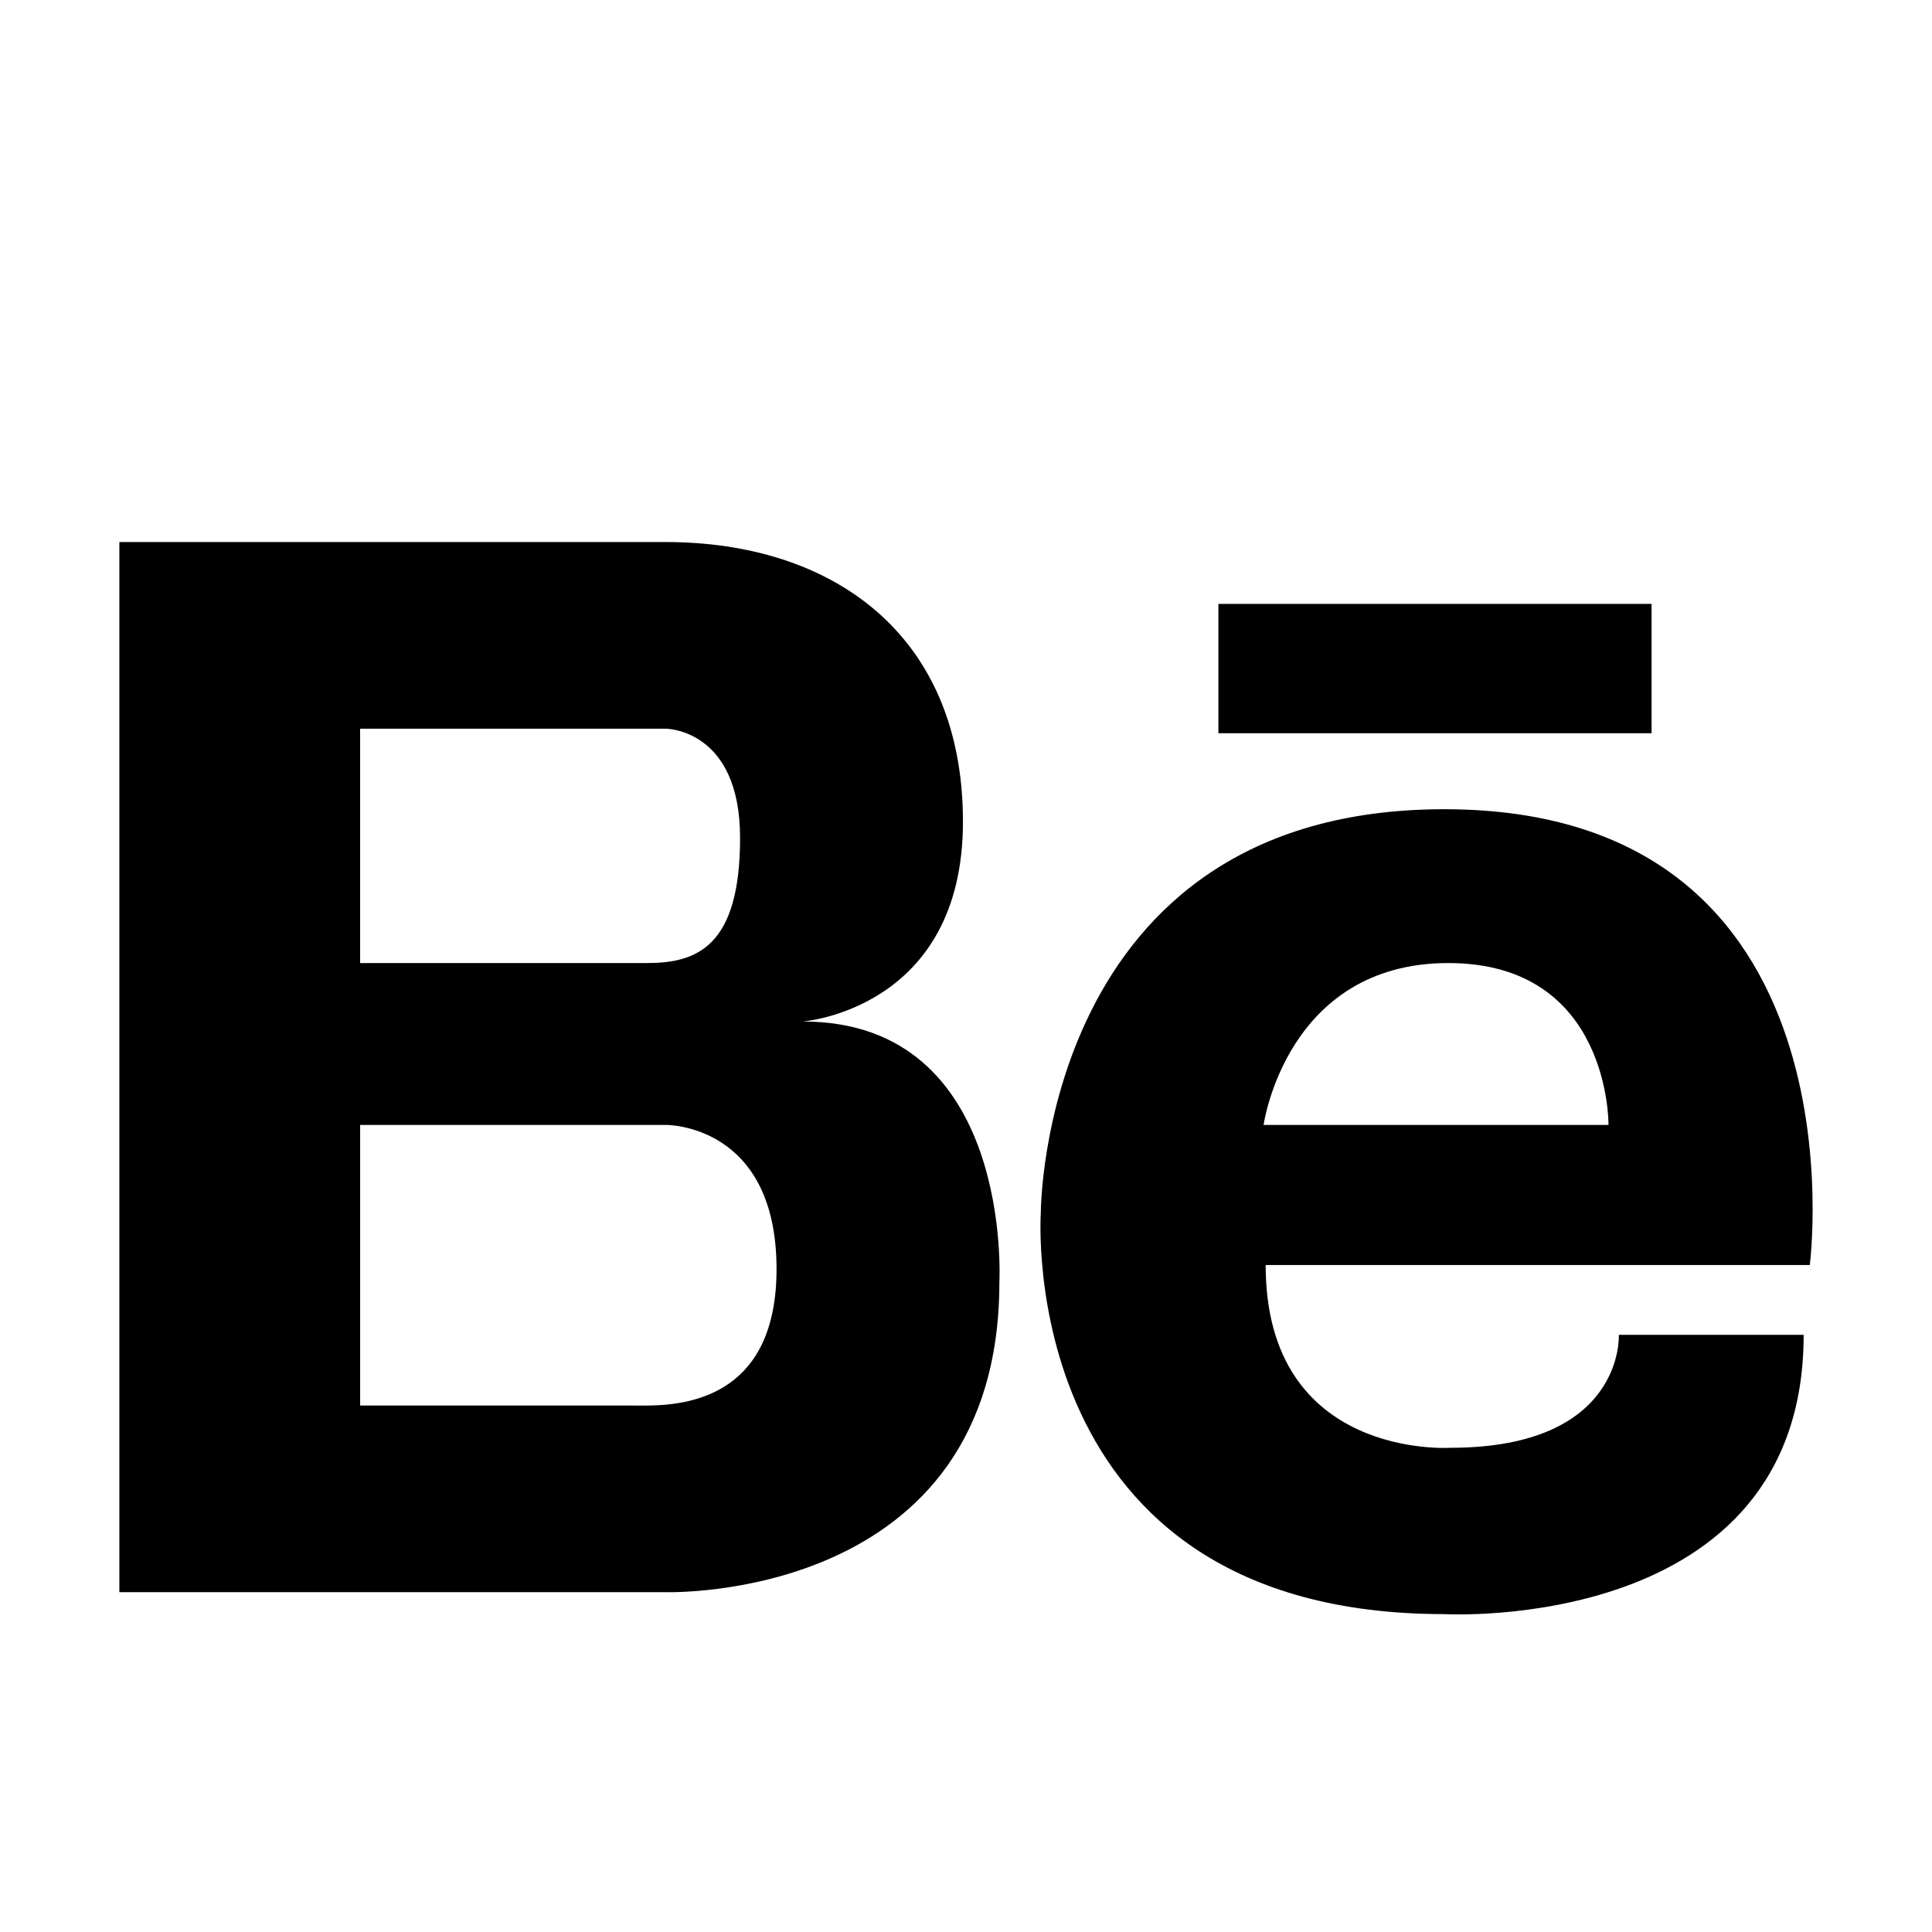
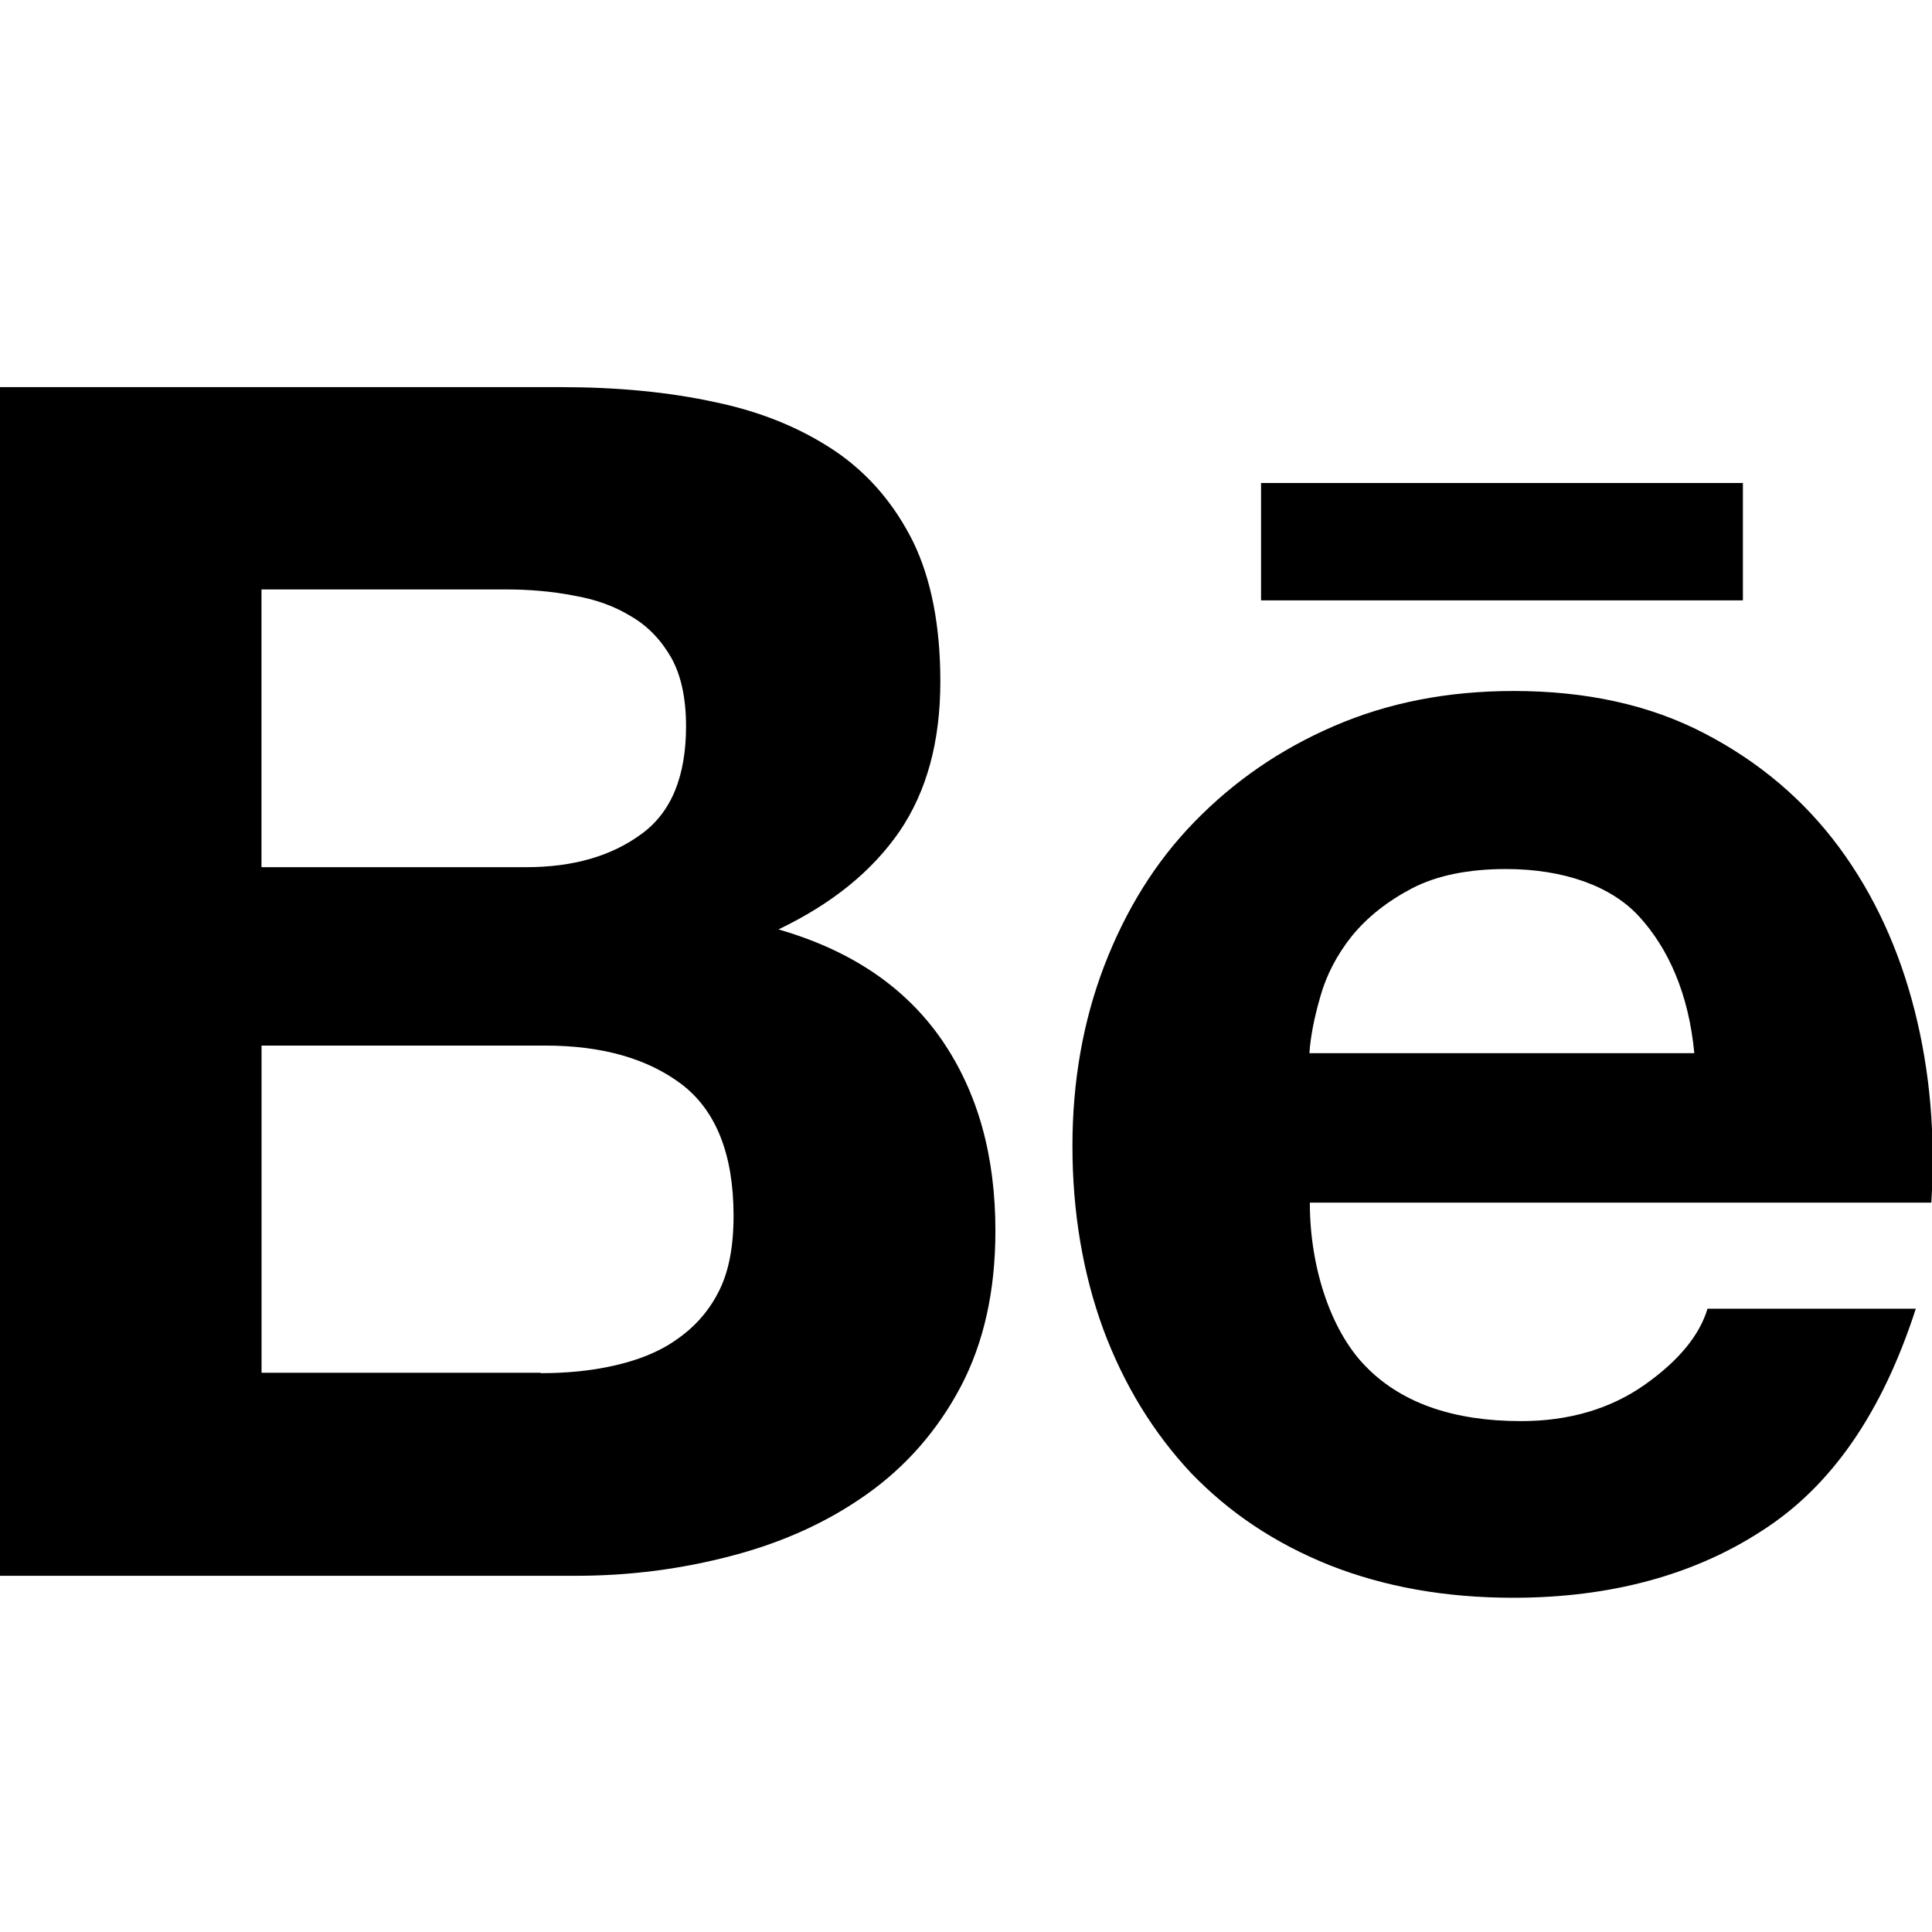
- <svg xmlns="http://www.w3.org/2000/svg" version="1.1" id="Layer_1" x="0px" y="0px" width="56.693px" height="56.693px" viewBox="0 0 56.693 56.693" enable-background="new 0 0 56.693 56.693" xml:space="preserve">
-   <g>
-     <path d="M23.556,29.975c0,0,4.701-0.35,4.701-5.863c0-5.514-3.846-8.206-8.719-8.206h-8.97h-0.263H3.503v30.815h6.802h0.263h8.97   c0,0,9.788,0.309,9.788-9.096C29.325,37.625,29.753,29.975,23.556,29.975z M10.568,21.383h7.815h1.154c0,0,2.18,0,2.18,3.205   c0,3.207-1.283,3.672-2.736,3.672h-8.414V21.383z M19.084,41.244c-0.237,0.006-0.438,0-0.573,0h-7.943V33.01h8.97   c0,0,3.249-0.043,3.249,4.23C22.786,40.846,20.36,41.217,19.084,41.244z" />
-     <path d="M42.382,23.746c-11.85,0-11.84,11.84-11.84,11.84s-0.812,11.779,11.84,11.779c0,0,10.545,0.602,10.545-8.195h-5.424   c0,0,0.18,3.314-4.941,3.314c0,0-5.422,0.361-5.422-5.363h15.967C53.106,37.121,54.854,23.746,42.382,23.746z M37.079,33.01   c0,0,0.662-4.75,5.422-4.75c4.762,0,4.699,4.75,4.699,4.75H37.079z" />
-     <rect x="35.753" y="17.721" width="12.711" height="3.795" />
-   </g>
+ <svg xmlns="http://www.w3.org/2000/svg" version="1.1" width="32" height="32" viewBox="0 0 32 32">
+   <path d="M9.281 6.412c0.944 0 1.794 0.081 2.569 0.25 0.775 0.162 1.431 0.438 1.988 0.813 0.55 0.375 0.975 0.875 1.287 1.5 0.3 0.619 0.45 1.394 0.45 2.313 0 0.994-0.225 1.819-0.675 2.481-0.456 0.662-1.119 1.2-2.006 1.625 1.213 0.35 2.106 0.962 2.706 1.831 0.6 0.875 0.887 1.925 0.887 3.163 0 1-0.194 1.856-0.575 2.581-0.387 0.731-0.912 1.325-1.556 1.781-0.65 0.462-1.4 0.8-2.237 1.019-0.831 0.219-1.688 0.331-2.575 0.331h-9.544v-19.688h9.281zM8.719 14.363c0.769 0 1.406-0.181 1.906-0.55 0.5-0.363 0.738-0.963 0.738-1.787 0-0.456-0.081-0.838-0.244-1.131-0.169-0.294-0.387-0.525-0.669-0.688-0.275-0.169-0.588-0.281-0.956-0.344-0.356-0.069-0.731-0.1-1.113-0.1h-4.050v4.6h4.388zM8.956 22.744c0.425 0 0.831-0.038 1.213-0.125 0.387-0.087 0.731-0.219 1.019-0.419 0.287-0.194 0.531-0.45 0.706-0.788 0.175-0.331 0.256-0.756 0.256-1.275 0-1.012-0.287-1.738-0.856-2.175-0.569-0.431-1.325-0.644-2.262-0.644h-4.7v5.419h4.625z" />
+   <path d="M22.663 22.675c0.587 0.575 1.431 0.863 2.531 0.863 0.788 0 1.475-0.2 2.044-0.6s0.913-0.825 1.044-1.262h3.45c-0.556 1.719-1.394 2.938-2.544 3.675-1.131 0.738-2.519 1.113-4.125 1.113-1.125 0-2.131-0.181-3.038-0.538-0.906-0.363-1.663-0.869-2.3-1.531-0.619-0.663-1.106-1.45-1.45-2.375-0.337-0.919-0.512-1.938-0.512-3.038 0-1.069 0.175-2.063 0.525-2.981 0.356-0.925 0.844-1.719 1.494-2.387s1.413-1.2 2.313-1.588c0.894-0.387 1.881-0.581 2.975-0.581 1.206 0 2.262 0.231 3.169 0.706 0.9 0.469 1.644 1.1 2.225 1.887s0.994 1.694 1.25 2.706c0.256 1.012 0.344 2.069 0.275 3.175h-10.294c0 1.119 0.375 2.188 0.969 2.756zM27.156 15.188c-0.462-0.512-1.256-0.794-2.212-0.794-0.625 0-1.144 0.106-1.556 0.319-0.406 0.213-0.738 0.475-0.994 0.787-0.25 0.313-0.425 0.65-0.525 1.006-0.1 0.344-0.163 0.663-0.181 0.938h6.375c-0.094-1-0.438-1.738-0.906-2.256z" />
+   <path d="M20.887 8h7.981v1.944h-7.981v-1.944z" />
</svg>
